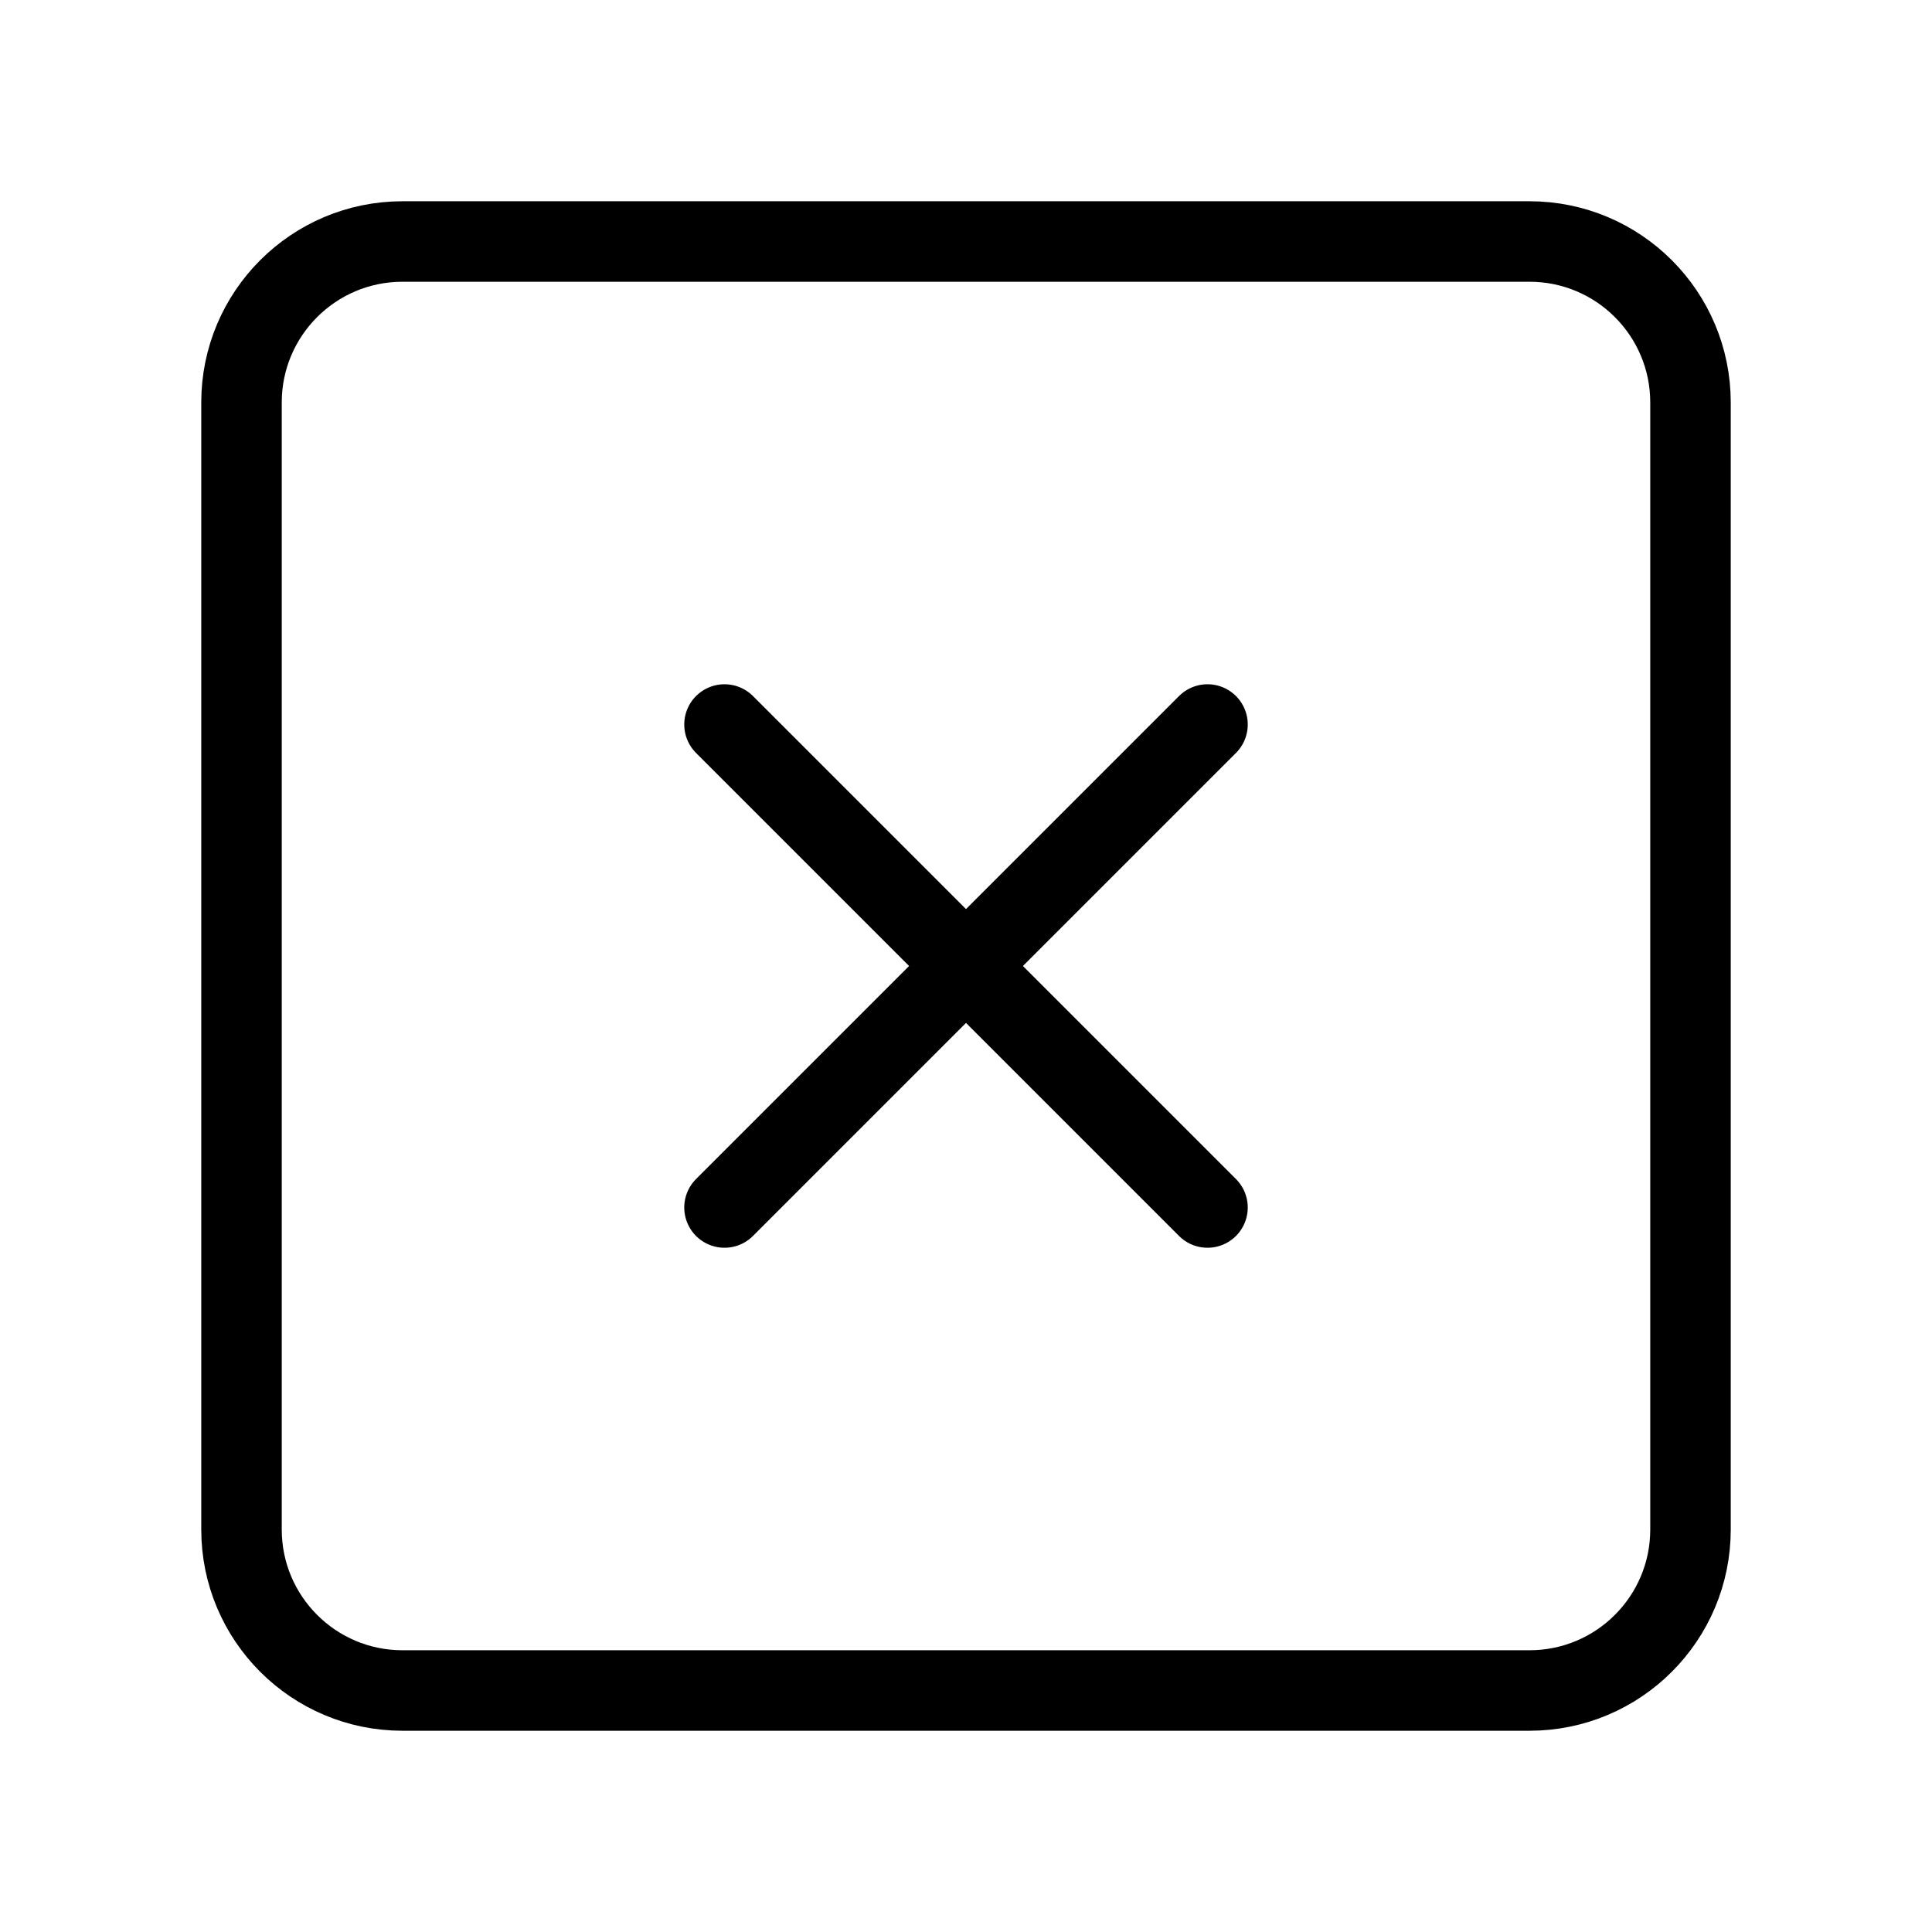
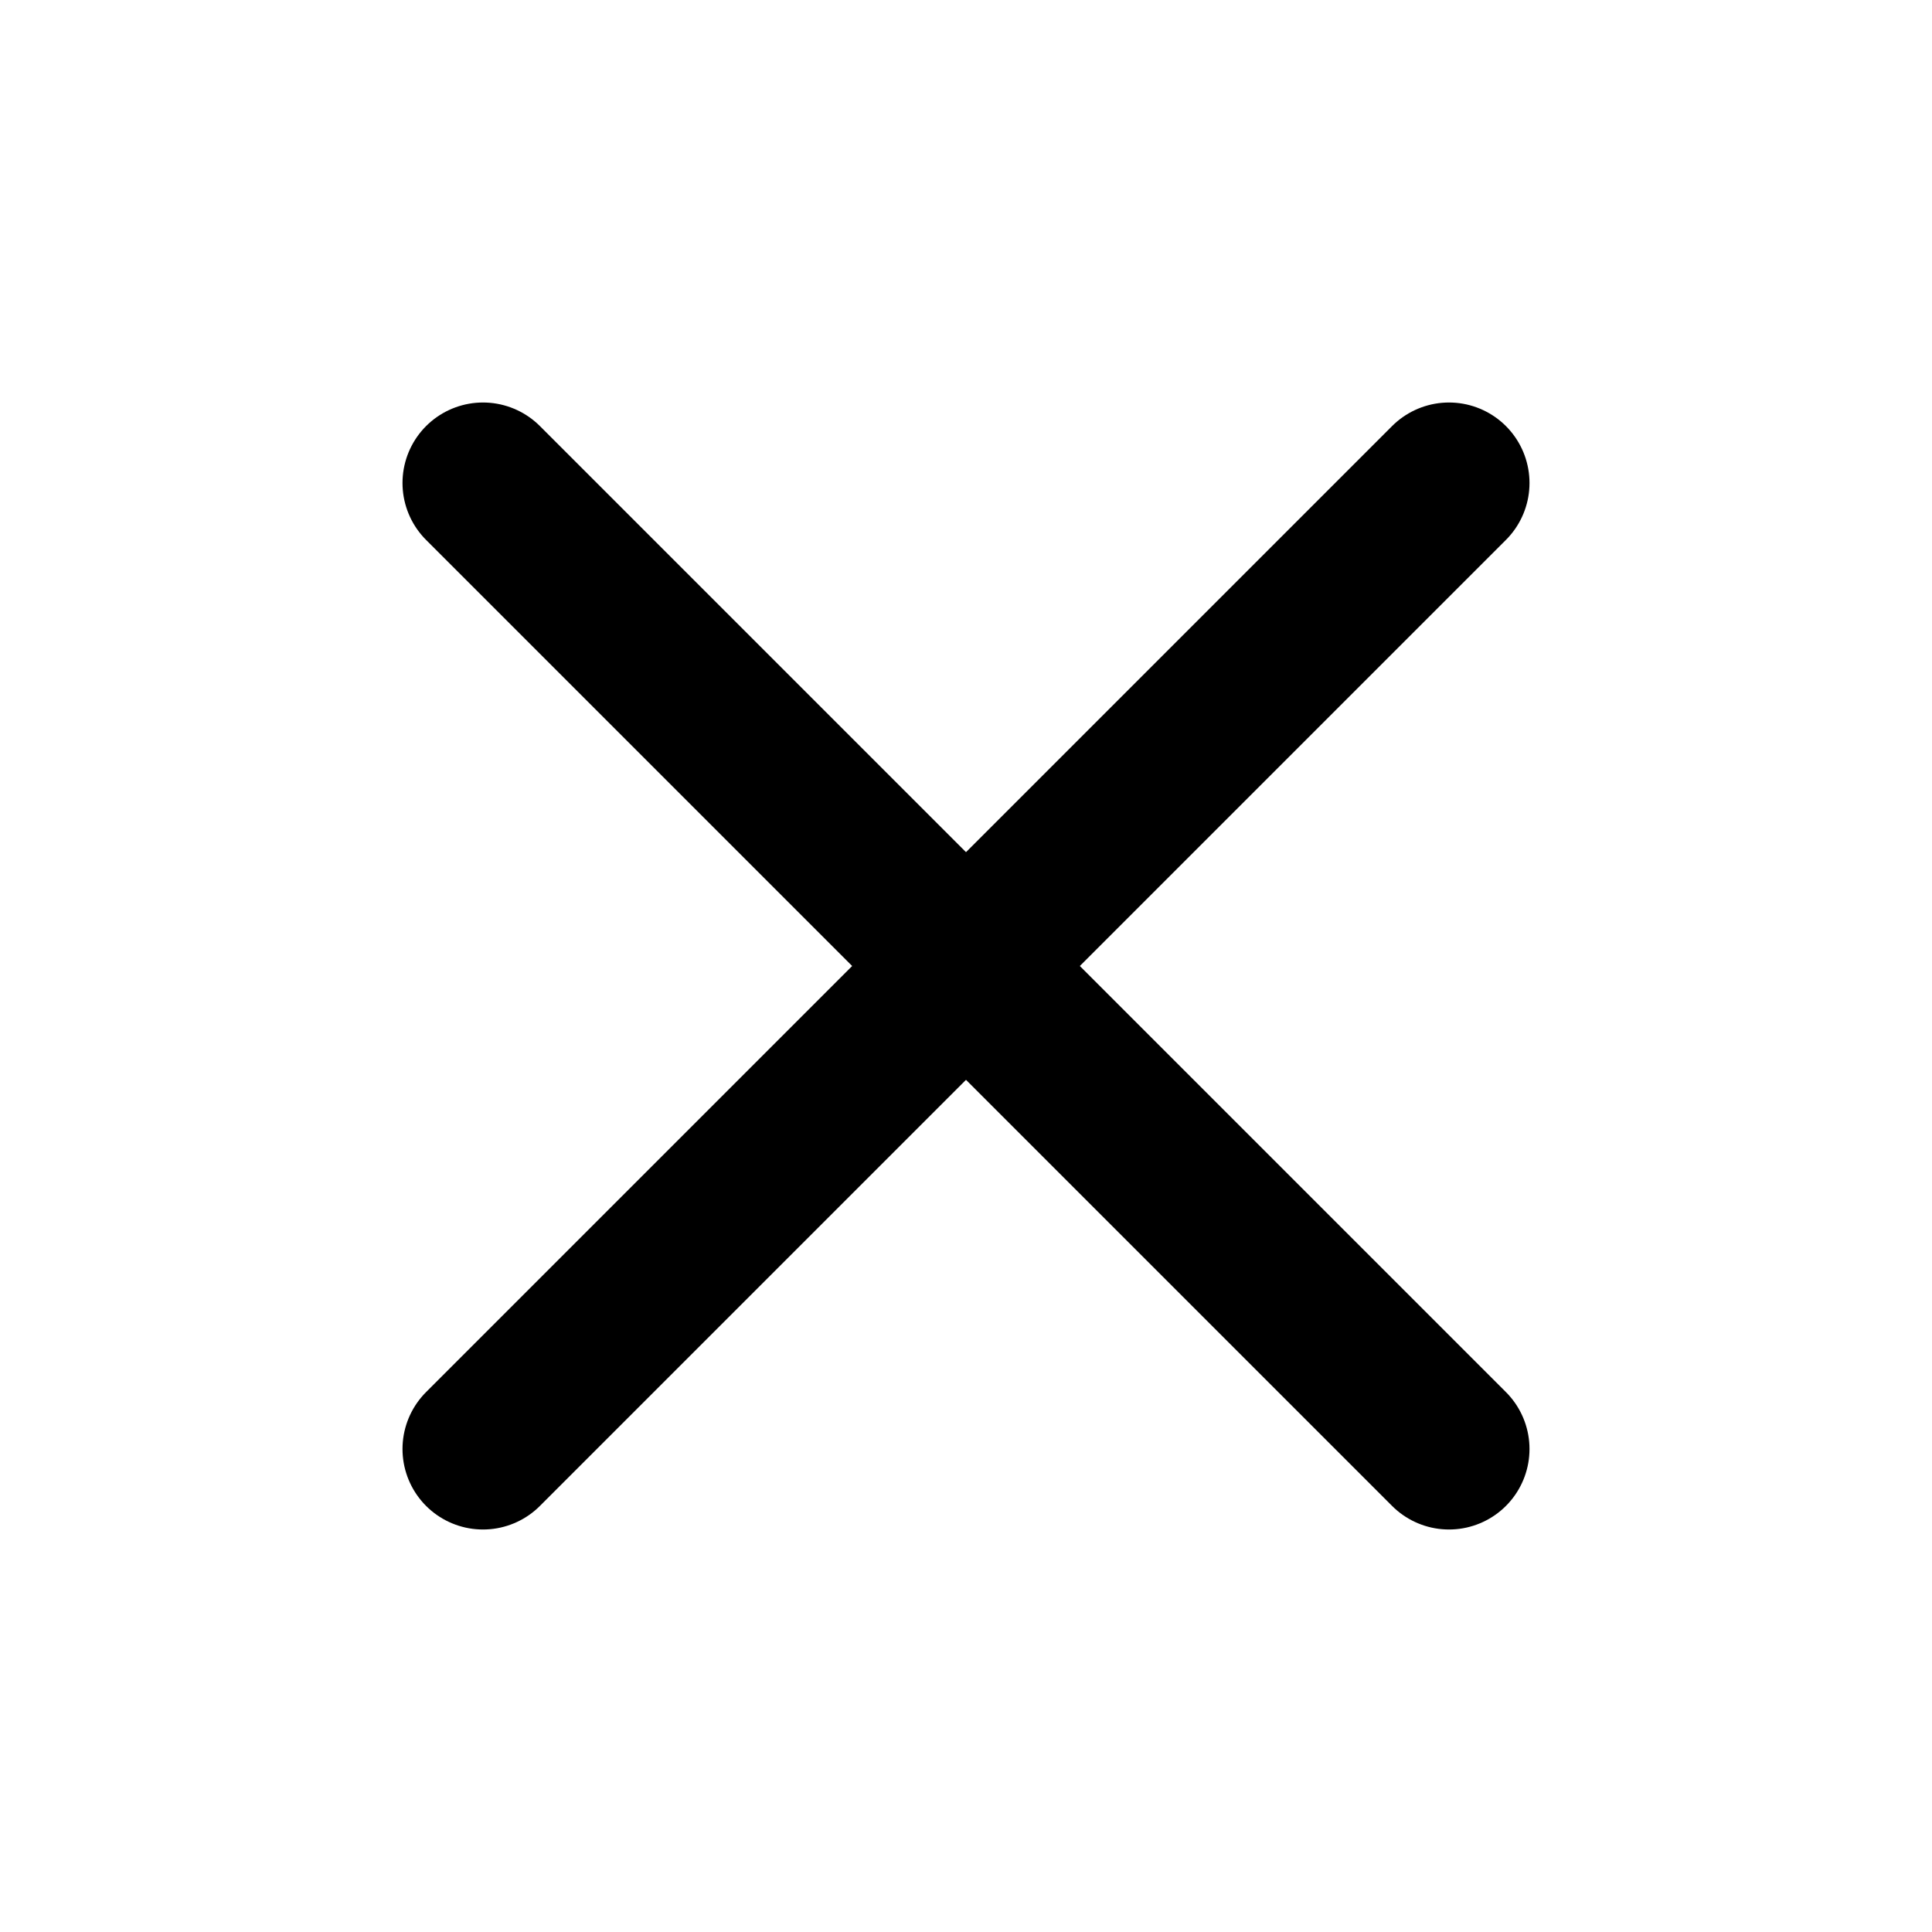
- <svg xmlns="http://www.w3.org/2000/svg" width="24" height="24" viewBox="0 0 24 24" fill="none" stroke="currentColor" stroke-width="1" stroke-linecap="round" stroke-linejoin="round" class="lucide lucide-square-x-icon lucide-square-x">
-   <rect width="18" height="18" x="3" y="3" rx="2" ry="2" />
-   <path d="m15 9-6 6" />
-   <path d="m9 9 6 6" />
+ <svg xmlns="http://www.w3.org/2000/svg" width="24" height="24" viewBox="0 0 24 24" fill="none" stroke="currentColor" stroke-width="2" stroke-linecap="round" stroke-linejoin="round" class="lucide lucide-x-icon lucide-x">
+   <path d="M18 6 6 18" />
+   <path d="m6 6 12 12" />
</svg>
